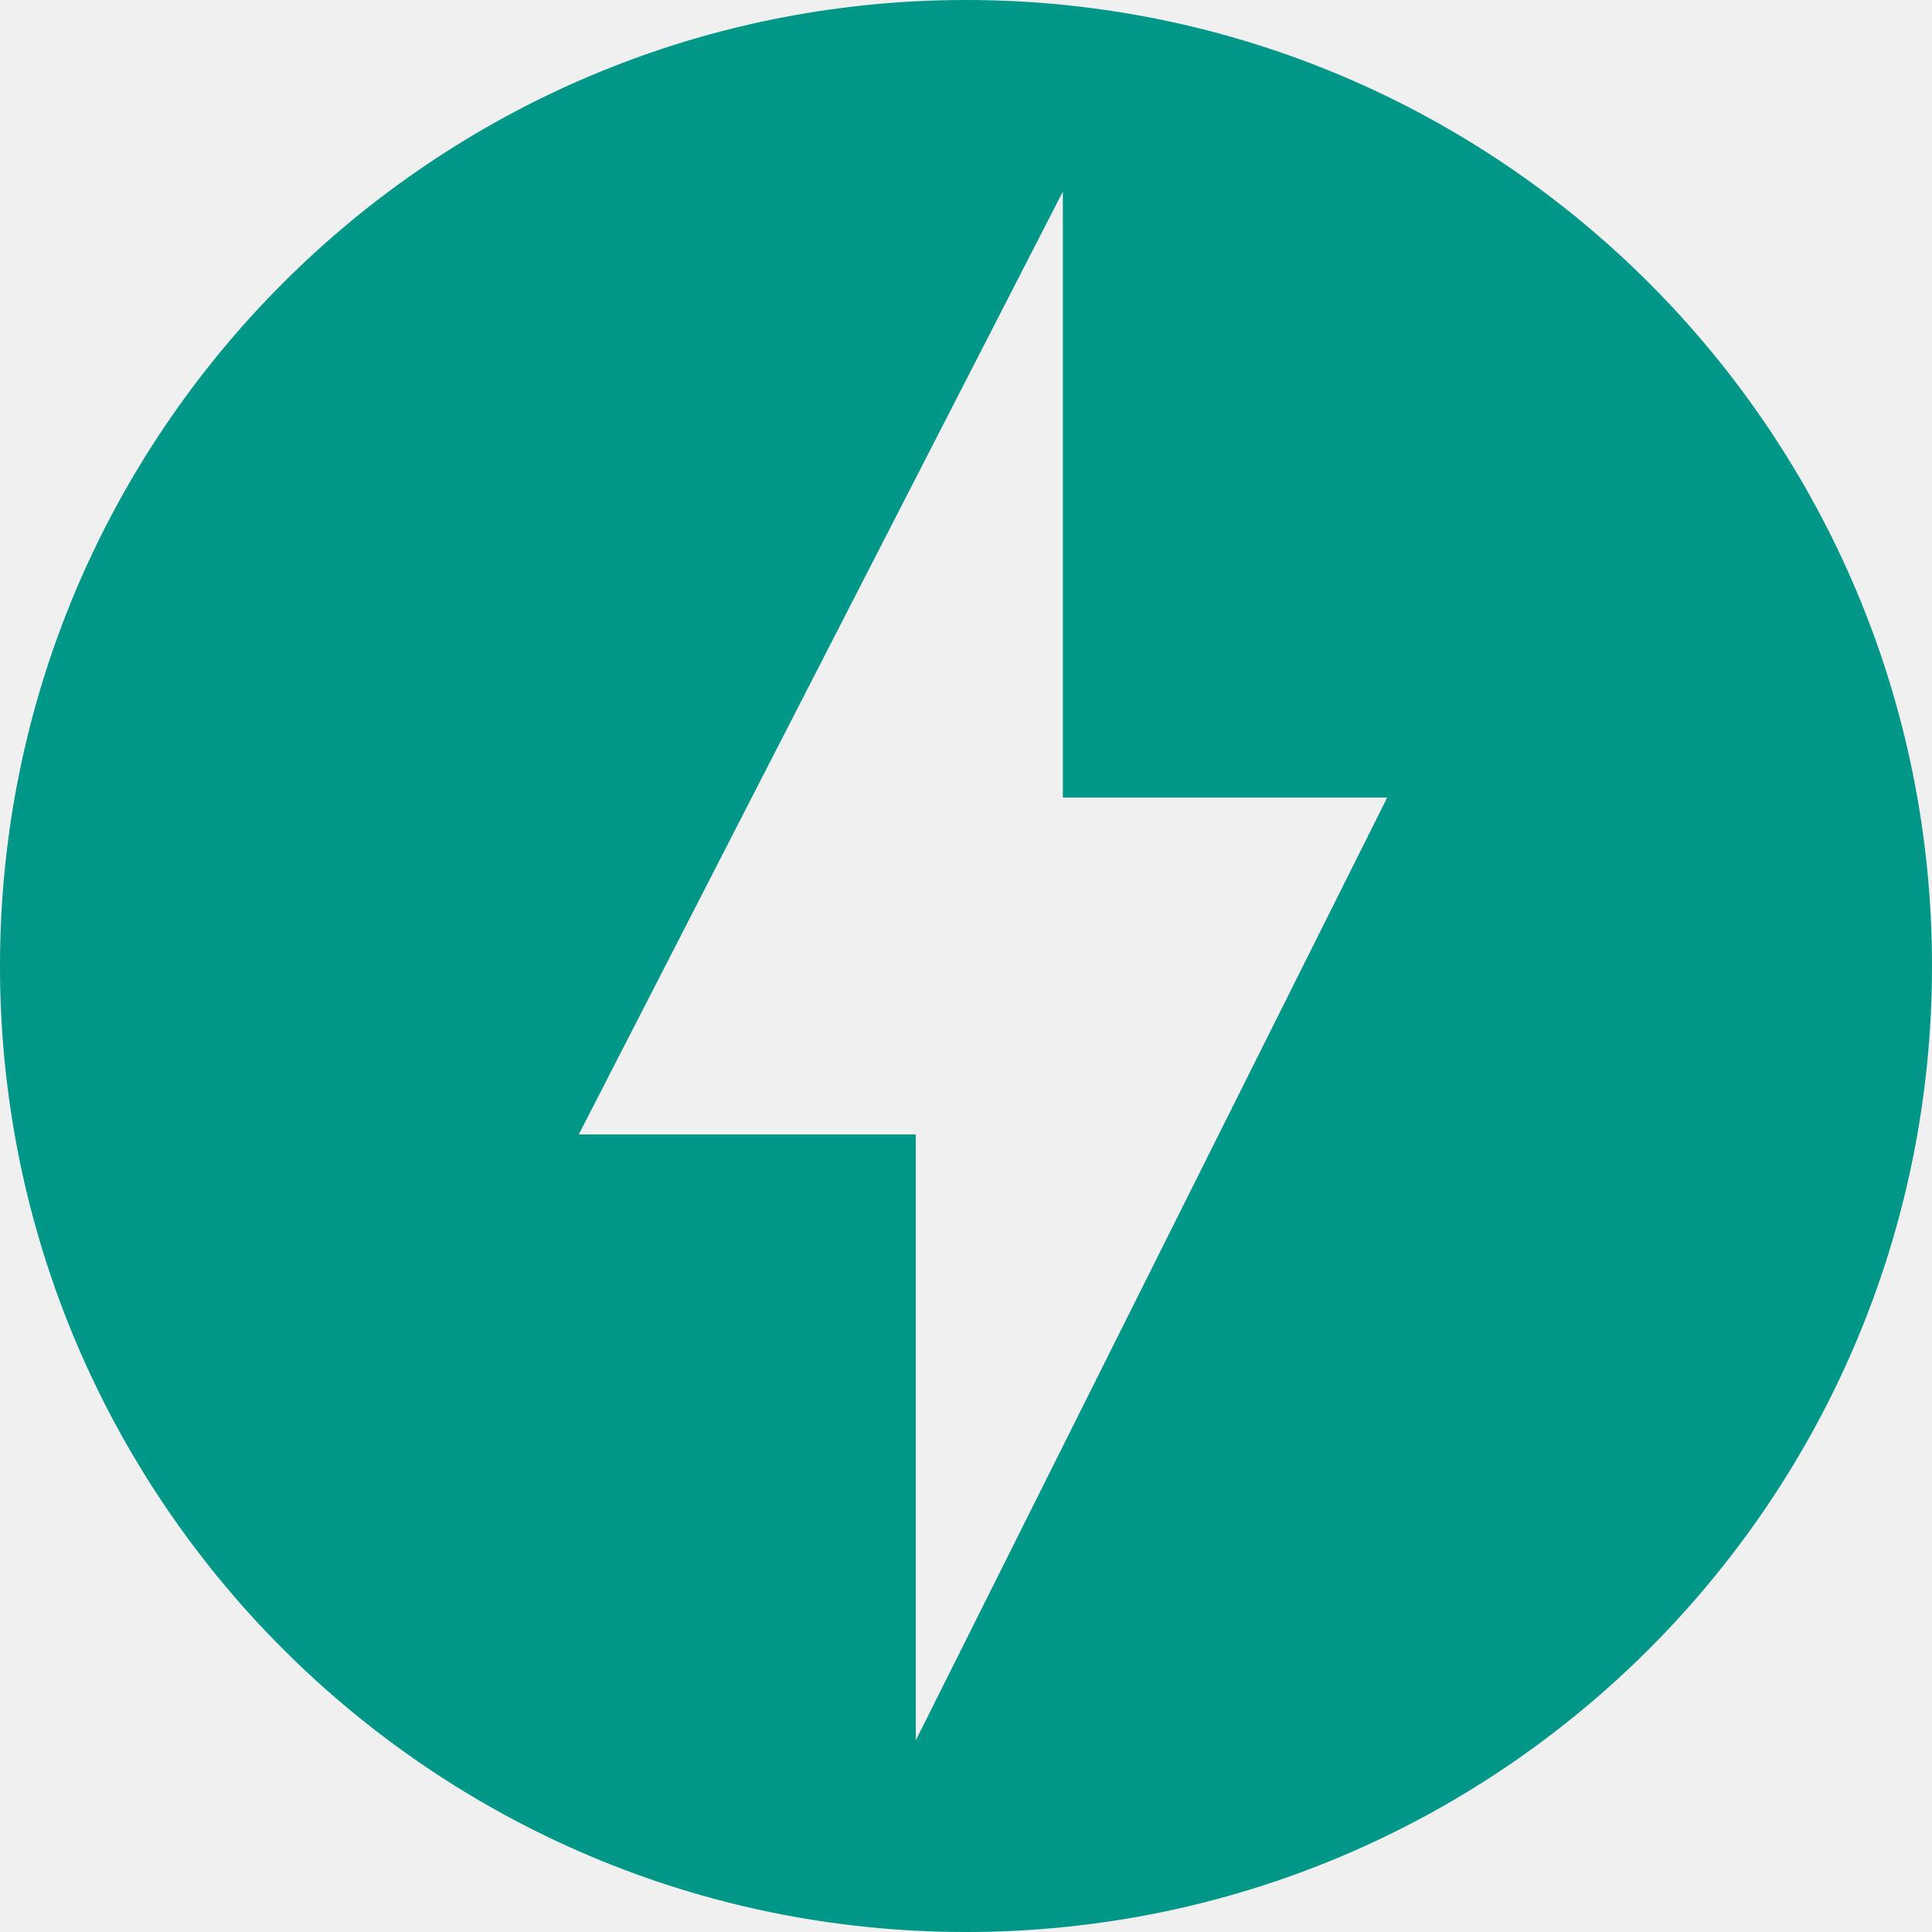
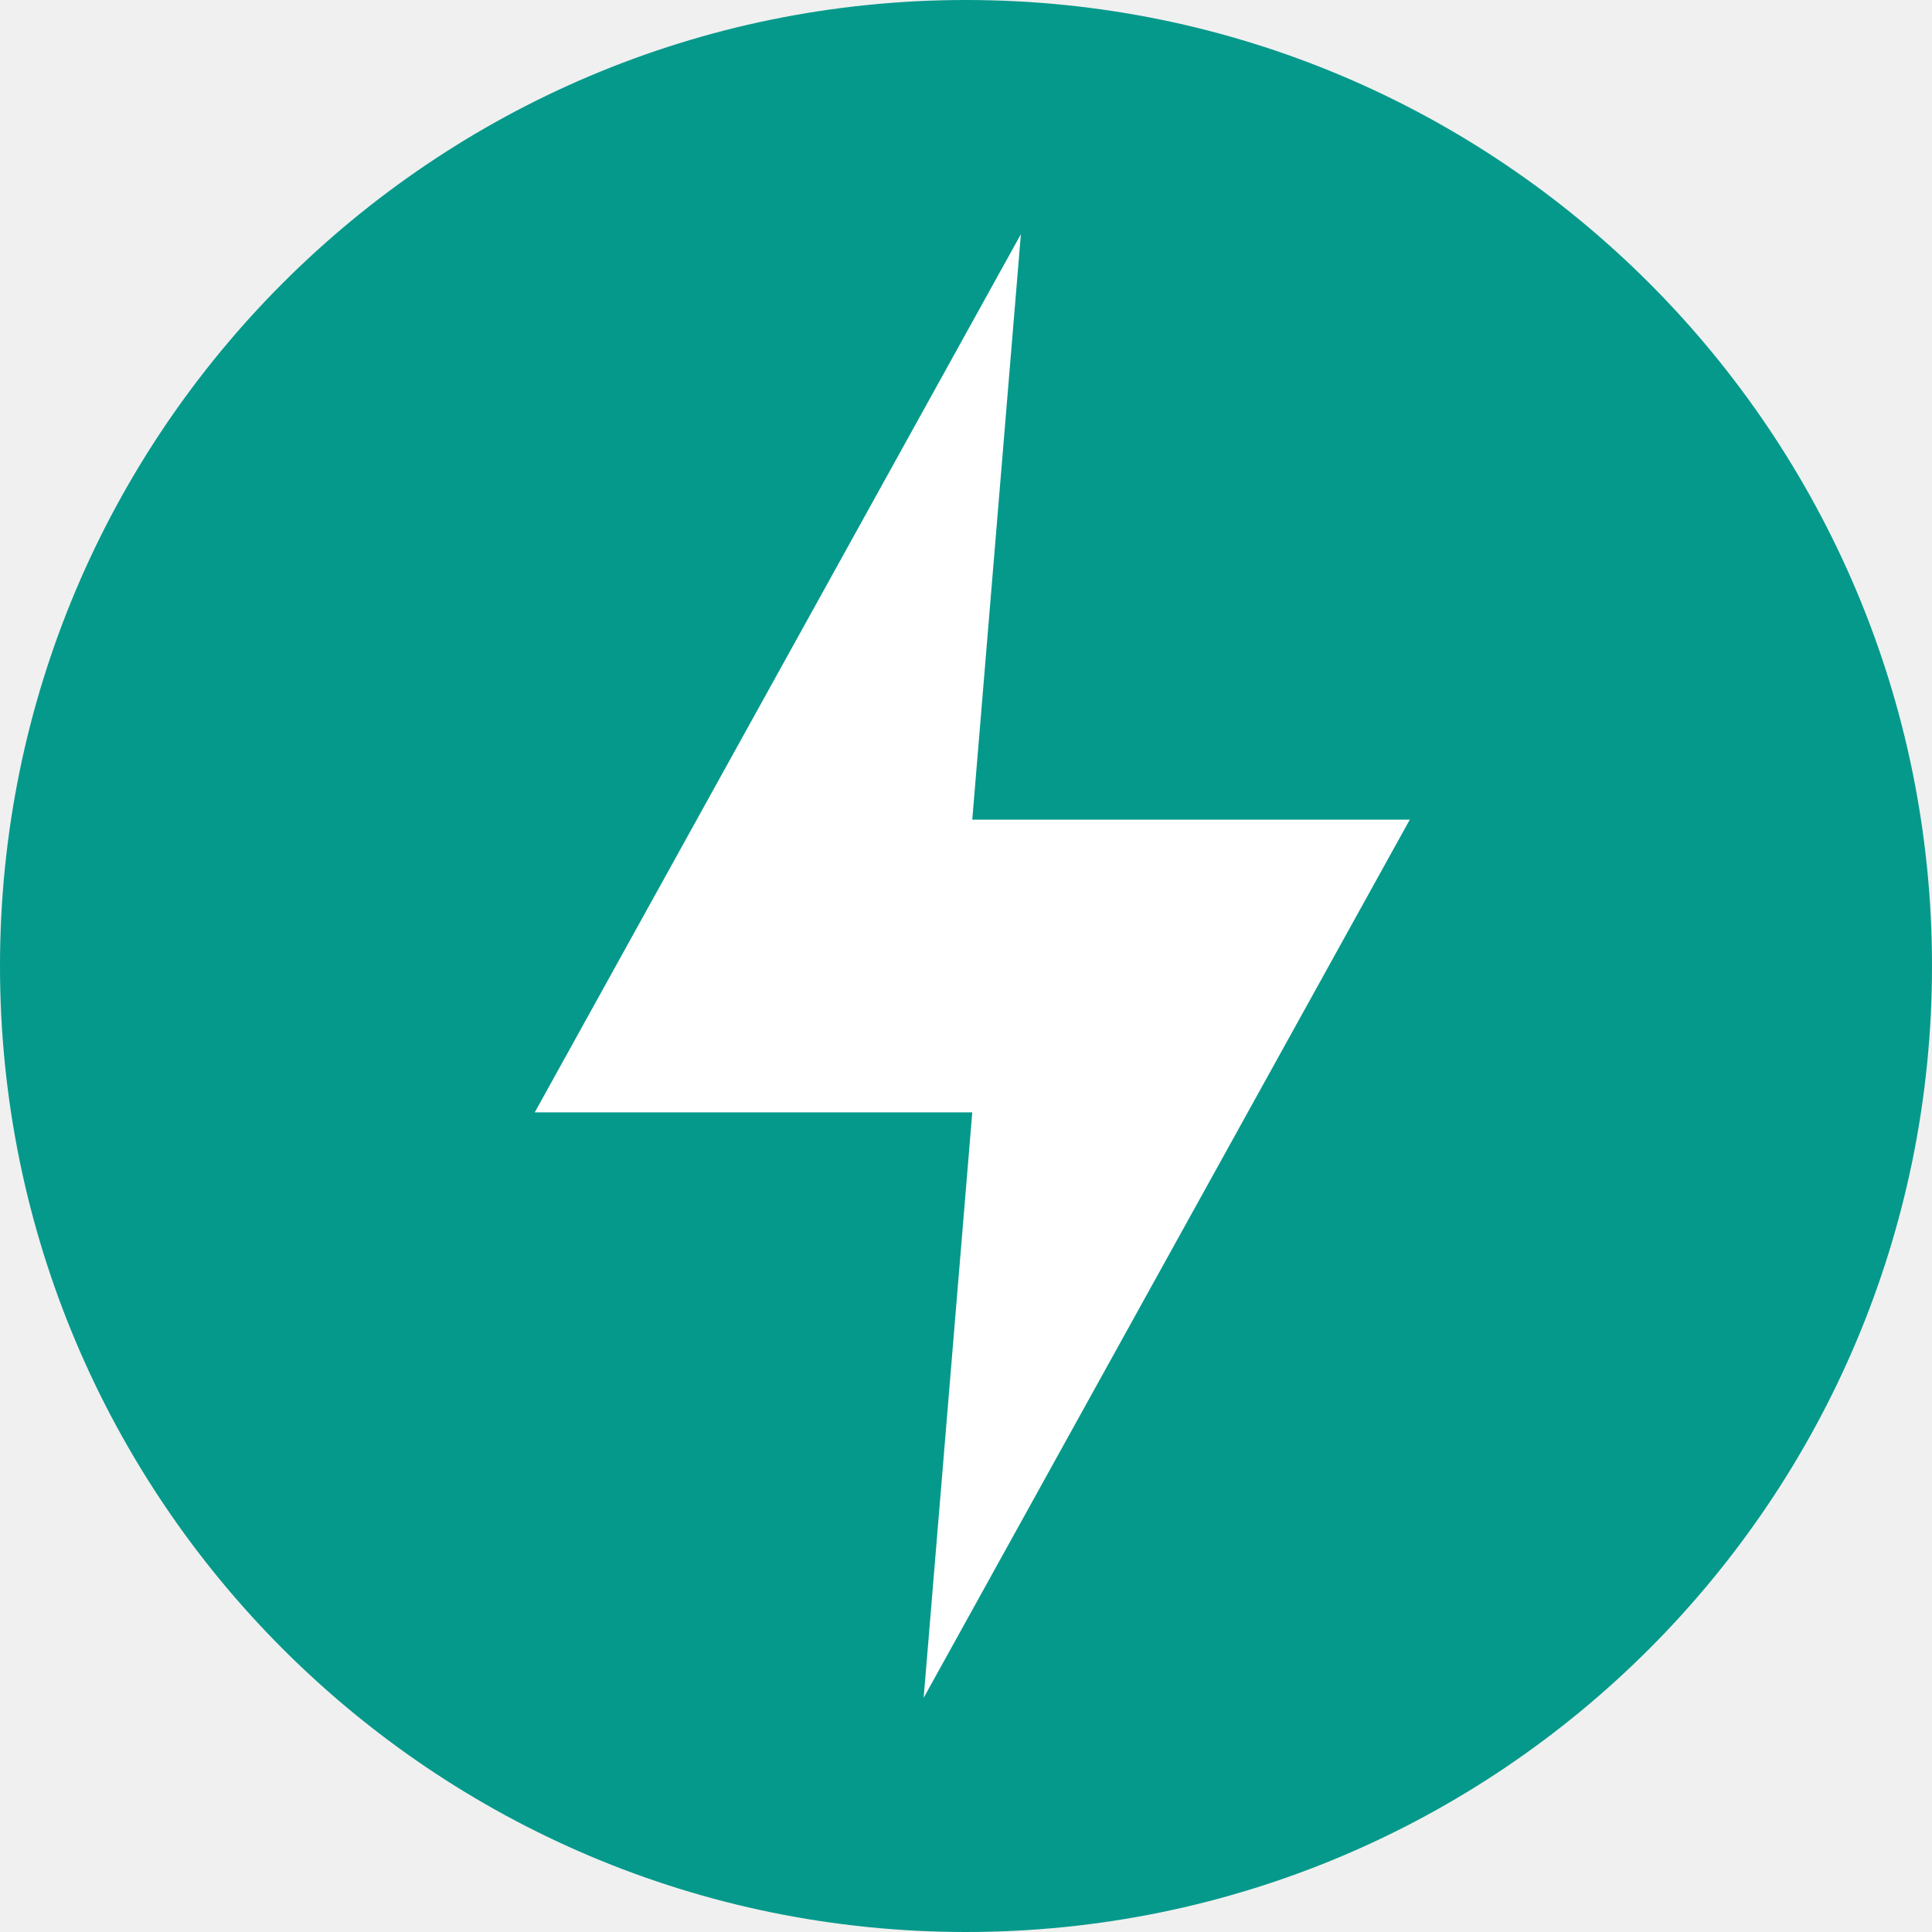
- <svg xmlns="http://www.w3.org/2000/svg" fill="#009688" width="800px" height="800px" viewBox="0 0 24 24" role="img">
-   <g id="SVGRepo_bgCarrier" stroke-width="0" />
-   <g id="SVGRepo_tracerCarrier" stroke-linecap="round" stroke-linejoin="round" />
-   <g id="SVGRepo_iconCarrier">
-     <path d="M12 0C5.375 0 0 5.375 0 12c0 6.627 5.375 12 12 12 6.626 0 12-5.373 12-12 0-6.625-5.373-12-12-12zm-.624 21.62v-7.528H7.19L13.203 2.38v7.528h4.029L11.376 21.62z" />
-   </g>
+ <svg xmlns="http://www.w3.org/2000/svg" fill="none" height="2500" width="2500" viewBox="0 0 154 154">
+   <circle cx="77" cy="77" fill="#05998b" r="77" />
+   <path d="M81.375 18.667l-38.75 70H77.5l-3.875 46.666 38.75-70H77.5z" fill="#fff" />
</svg>
